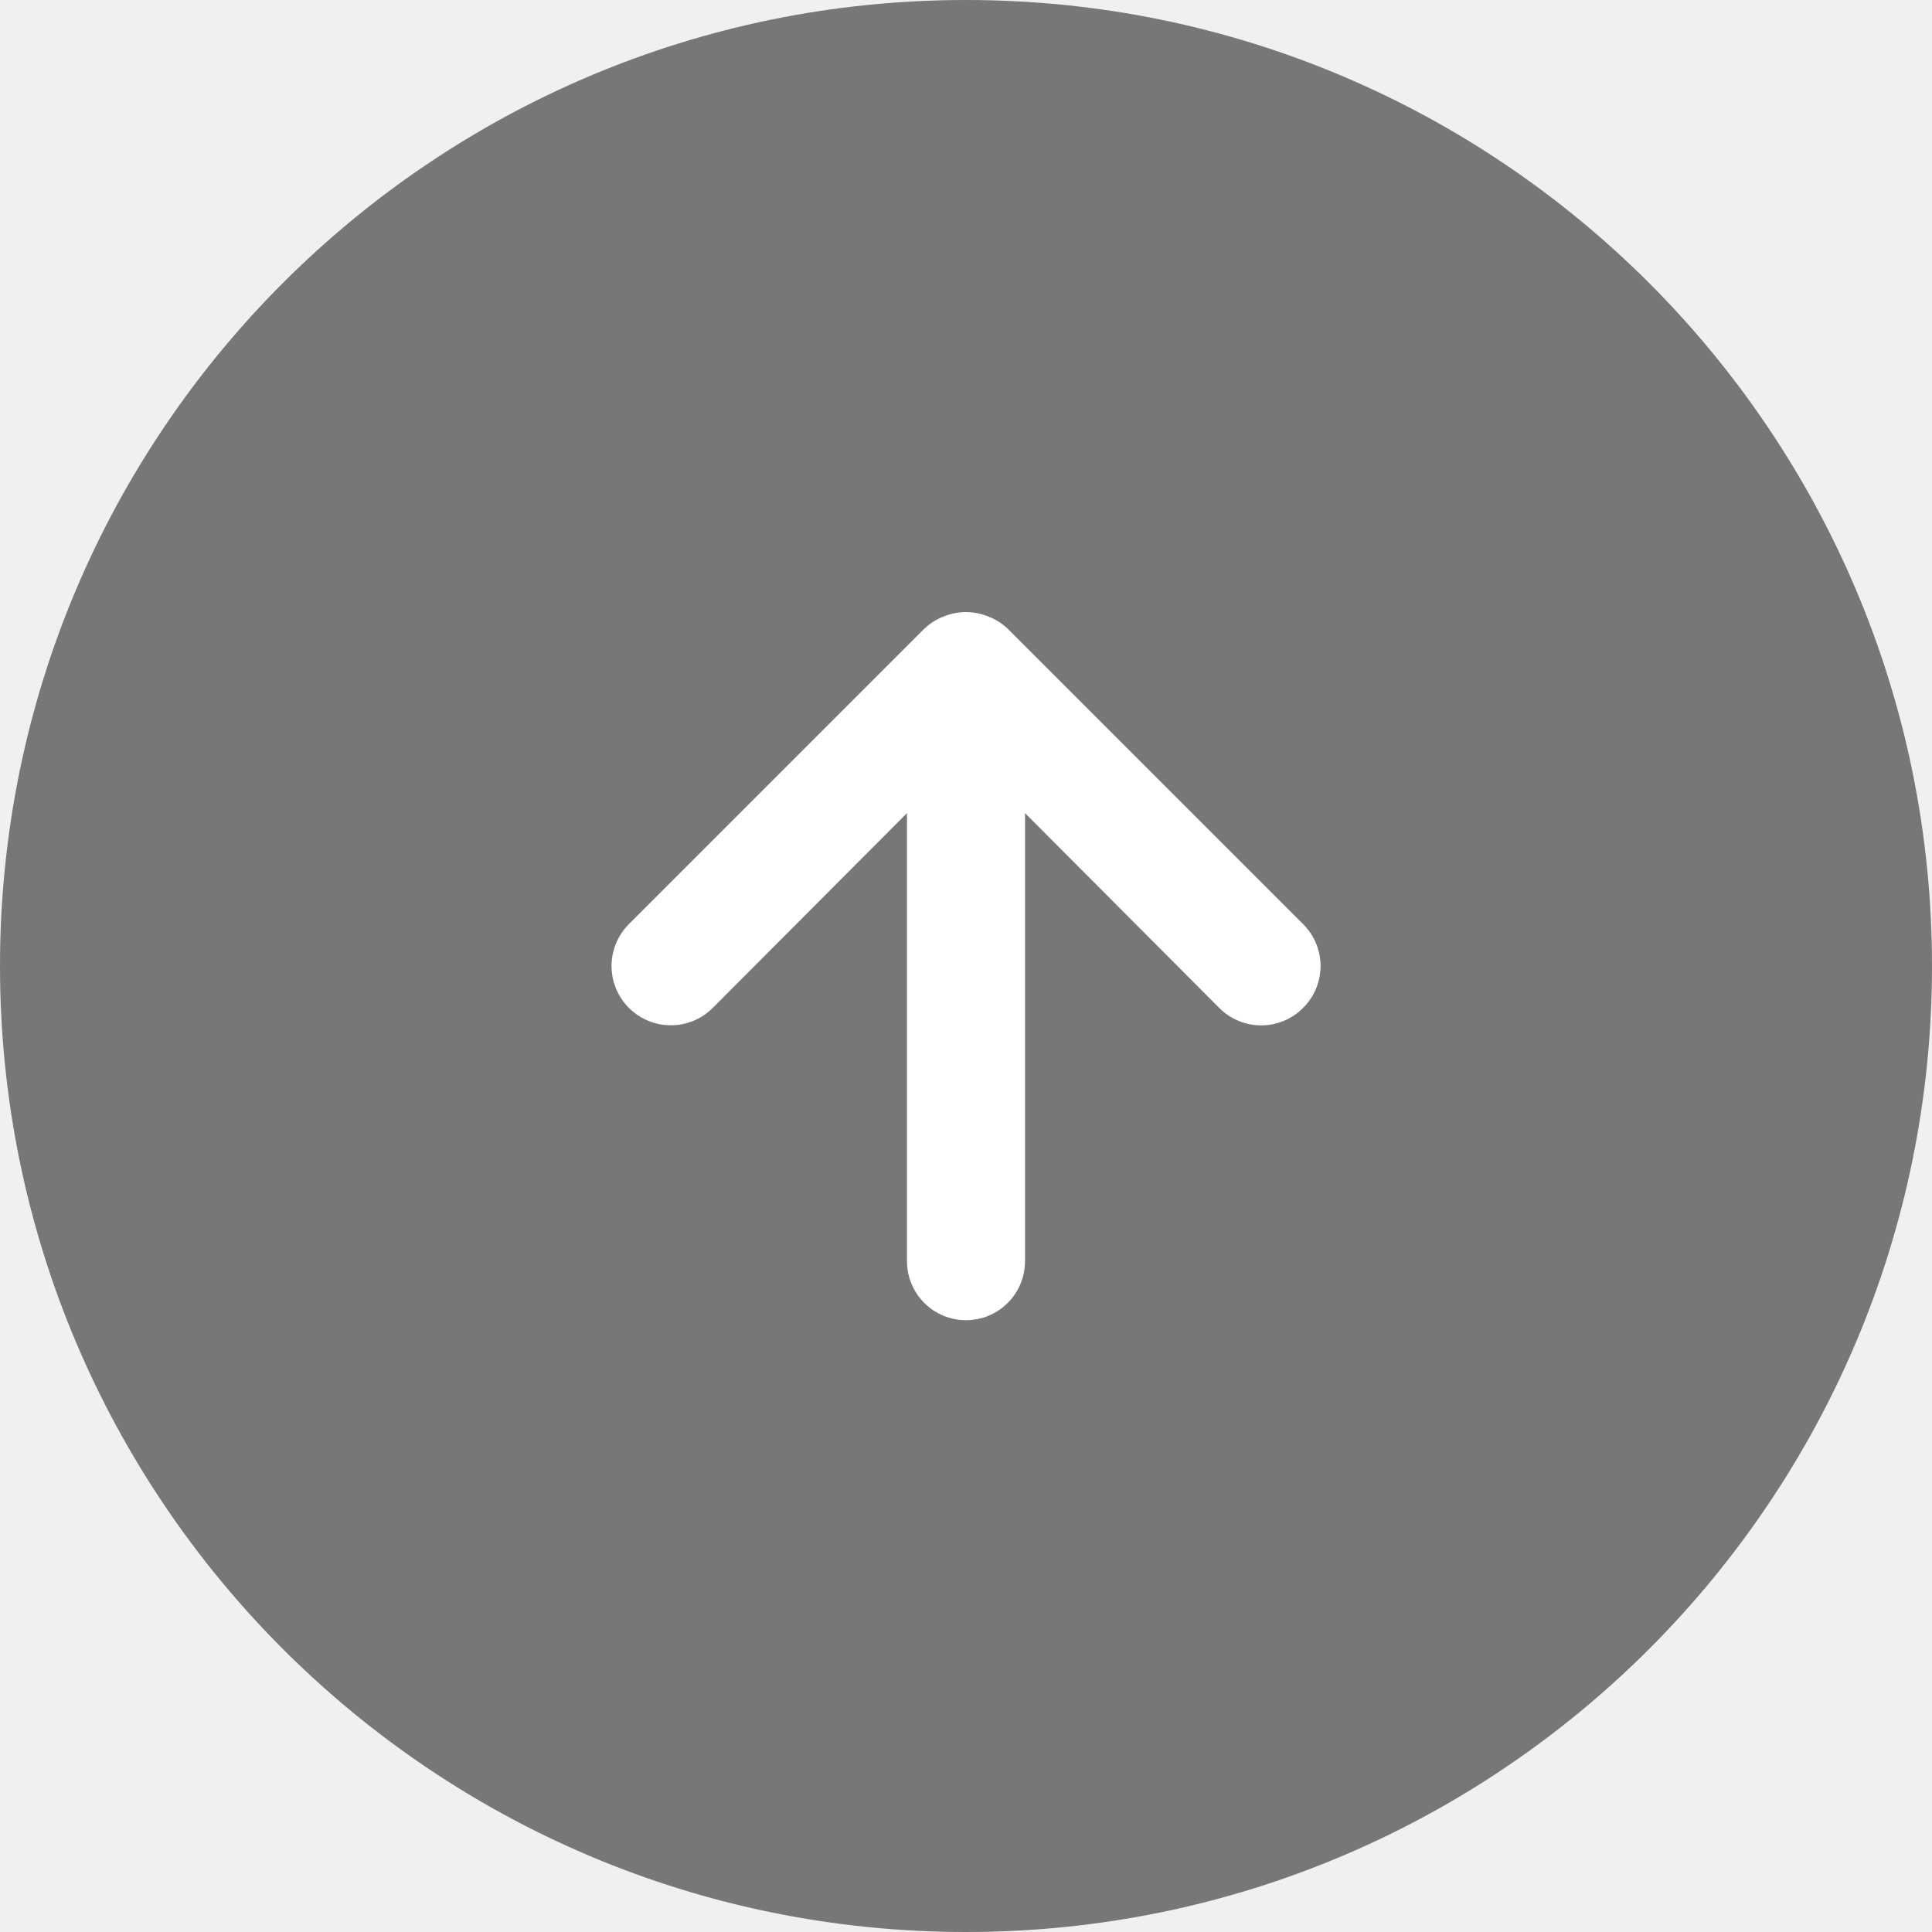
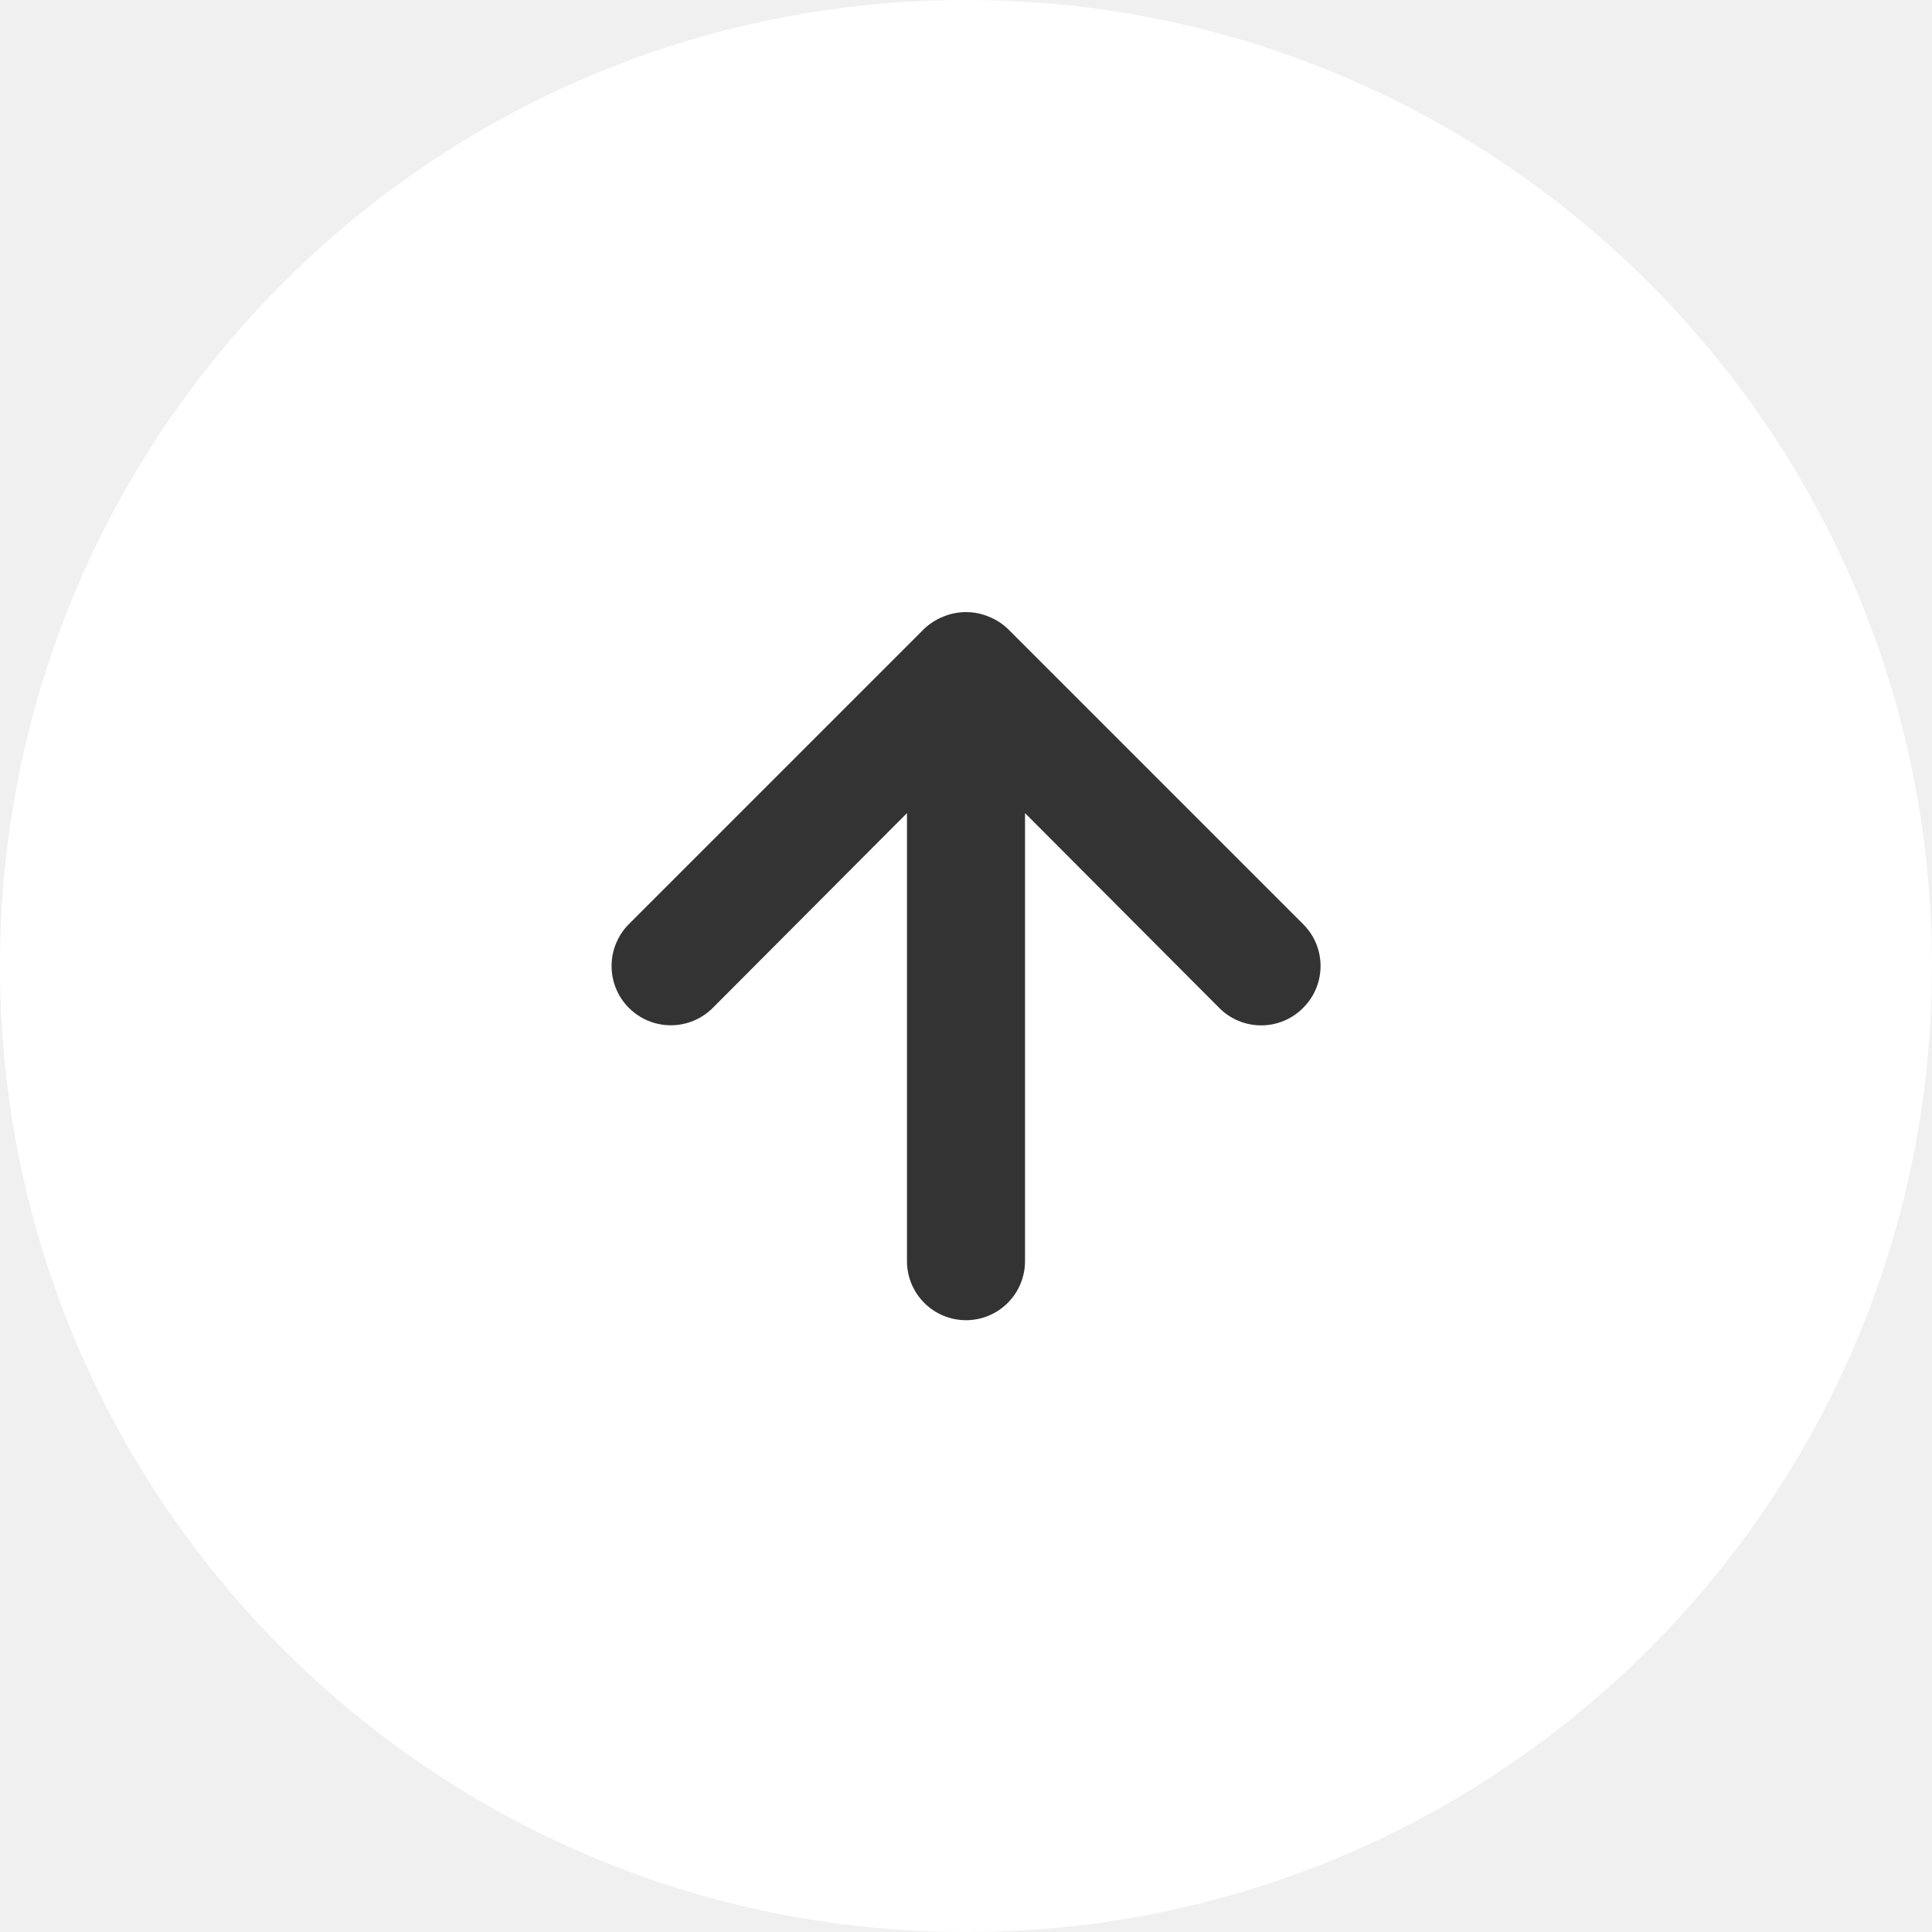
<svg xmlns="http://www.w3.org/2000/svg" width="60" height="60" viewBox="0 0 60 60" fill="none">
-   <circle cx="30" cy="30" r="30" fill="#777777" />
-   <path d="M40.468 28.698L31.302 19.532C31.127 19.365 30.922 19.234 30.697 19.147C30.25 18.963 29.75 18.963 29.303 19.147C29.078 19.234 28.873 19.365 28.698 19.532L19.532 28.698C19.361 28.869 19.225 29.072 19.133 29.296C19.04 29.519 18.992 29.758 18.992 30C18.992 30.488 19.186 30.957 19.532 31.302C19.877 31.647 20.345 31.841 20.833 31.841C21.322 31.841 21.79 31.647 22.135 31.302L28.167 25.252V39.167C28.167 39.653 28.36 40.119 28.704 40.463C29.047 40.807 29.514 41 30 41C30.486 41 30.953 40.807 31.296 40.463C31.64 40.119 31.833 39.653 31.833 39.167V25.252L37.865 31.302C38.035 31.474 38.238 31.61 38.462 31.703C38.685 31.796 38.925 31.844 39.167 31.844C39.409 31.844 39.648 31.796 39.872 31.703C40.095 31.61 40.298 31.474 40.468 31.302C40.64 31.131 40.777 30.929 40.87 30.705C40.963 30.482 41.011 30.242 41.011 30C41.011 29.758 40.963 29.518 40.87 29.295C40.777 29.072 40.64 28.869 40.468 28.698Z" fill="white" />
+   <circle cx="30" cy="30" r="30" fill="white" />
+   <path d="M40.468 28.698L31.302 19.532C31.127 19.365 30.922 19.234 30.697 19.147C30.25 18.963 29.75 18.963 29.303 19.147C29.078 19.234 28.873 19.365 28.698 19.532L19.532 28.698C19.361 28.869 19.225 29.072 19.133 29.296C19.04 29.519 18.993 29.758 18.993 30C18.993 30.488 19.186 30.957 19.532 31.302C19.877 31.647 20.345 31.841 20.833 31.841C21.322 31.841 21.79 31.647 22.135 31.302L28.167 25.252V39.167C28.167 39.653 28.36 40.119 28.704 40.463C29.047 40.807 29.514 41 30 41C30.486 41 30.953 40.807 31.296 40.463C31.64 40.119 31.833 39.653 31.833 39.167V25.252L37.865 31.302C38.035 31.474 38.238 31.61 38.462 31.703C38.685 31.796 38.925 31.844 39.167 31.844C39.409 31.844 39.648 31.796 39.872 31.703C40.095 31.61 40.298 31.474 40.468 31.302C40.64 31.131 40.777 30.929 40.87 30.705C40.963 30.482 41.011 30.242 41.011 30C41.011 29.758 40.963 29.518 40.87 29.295C40.777 29.072 40.64 28.869 40.468 28.698Z" fill="#333333" />
</svg>
